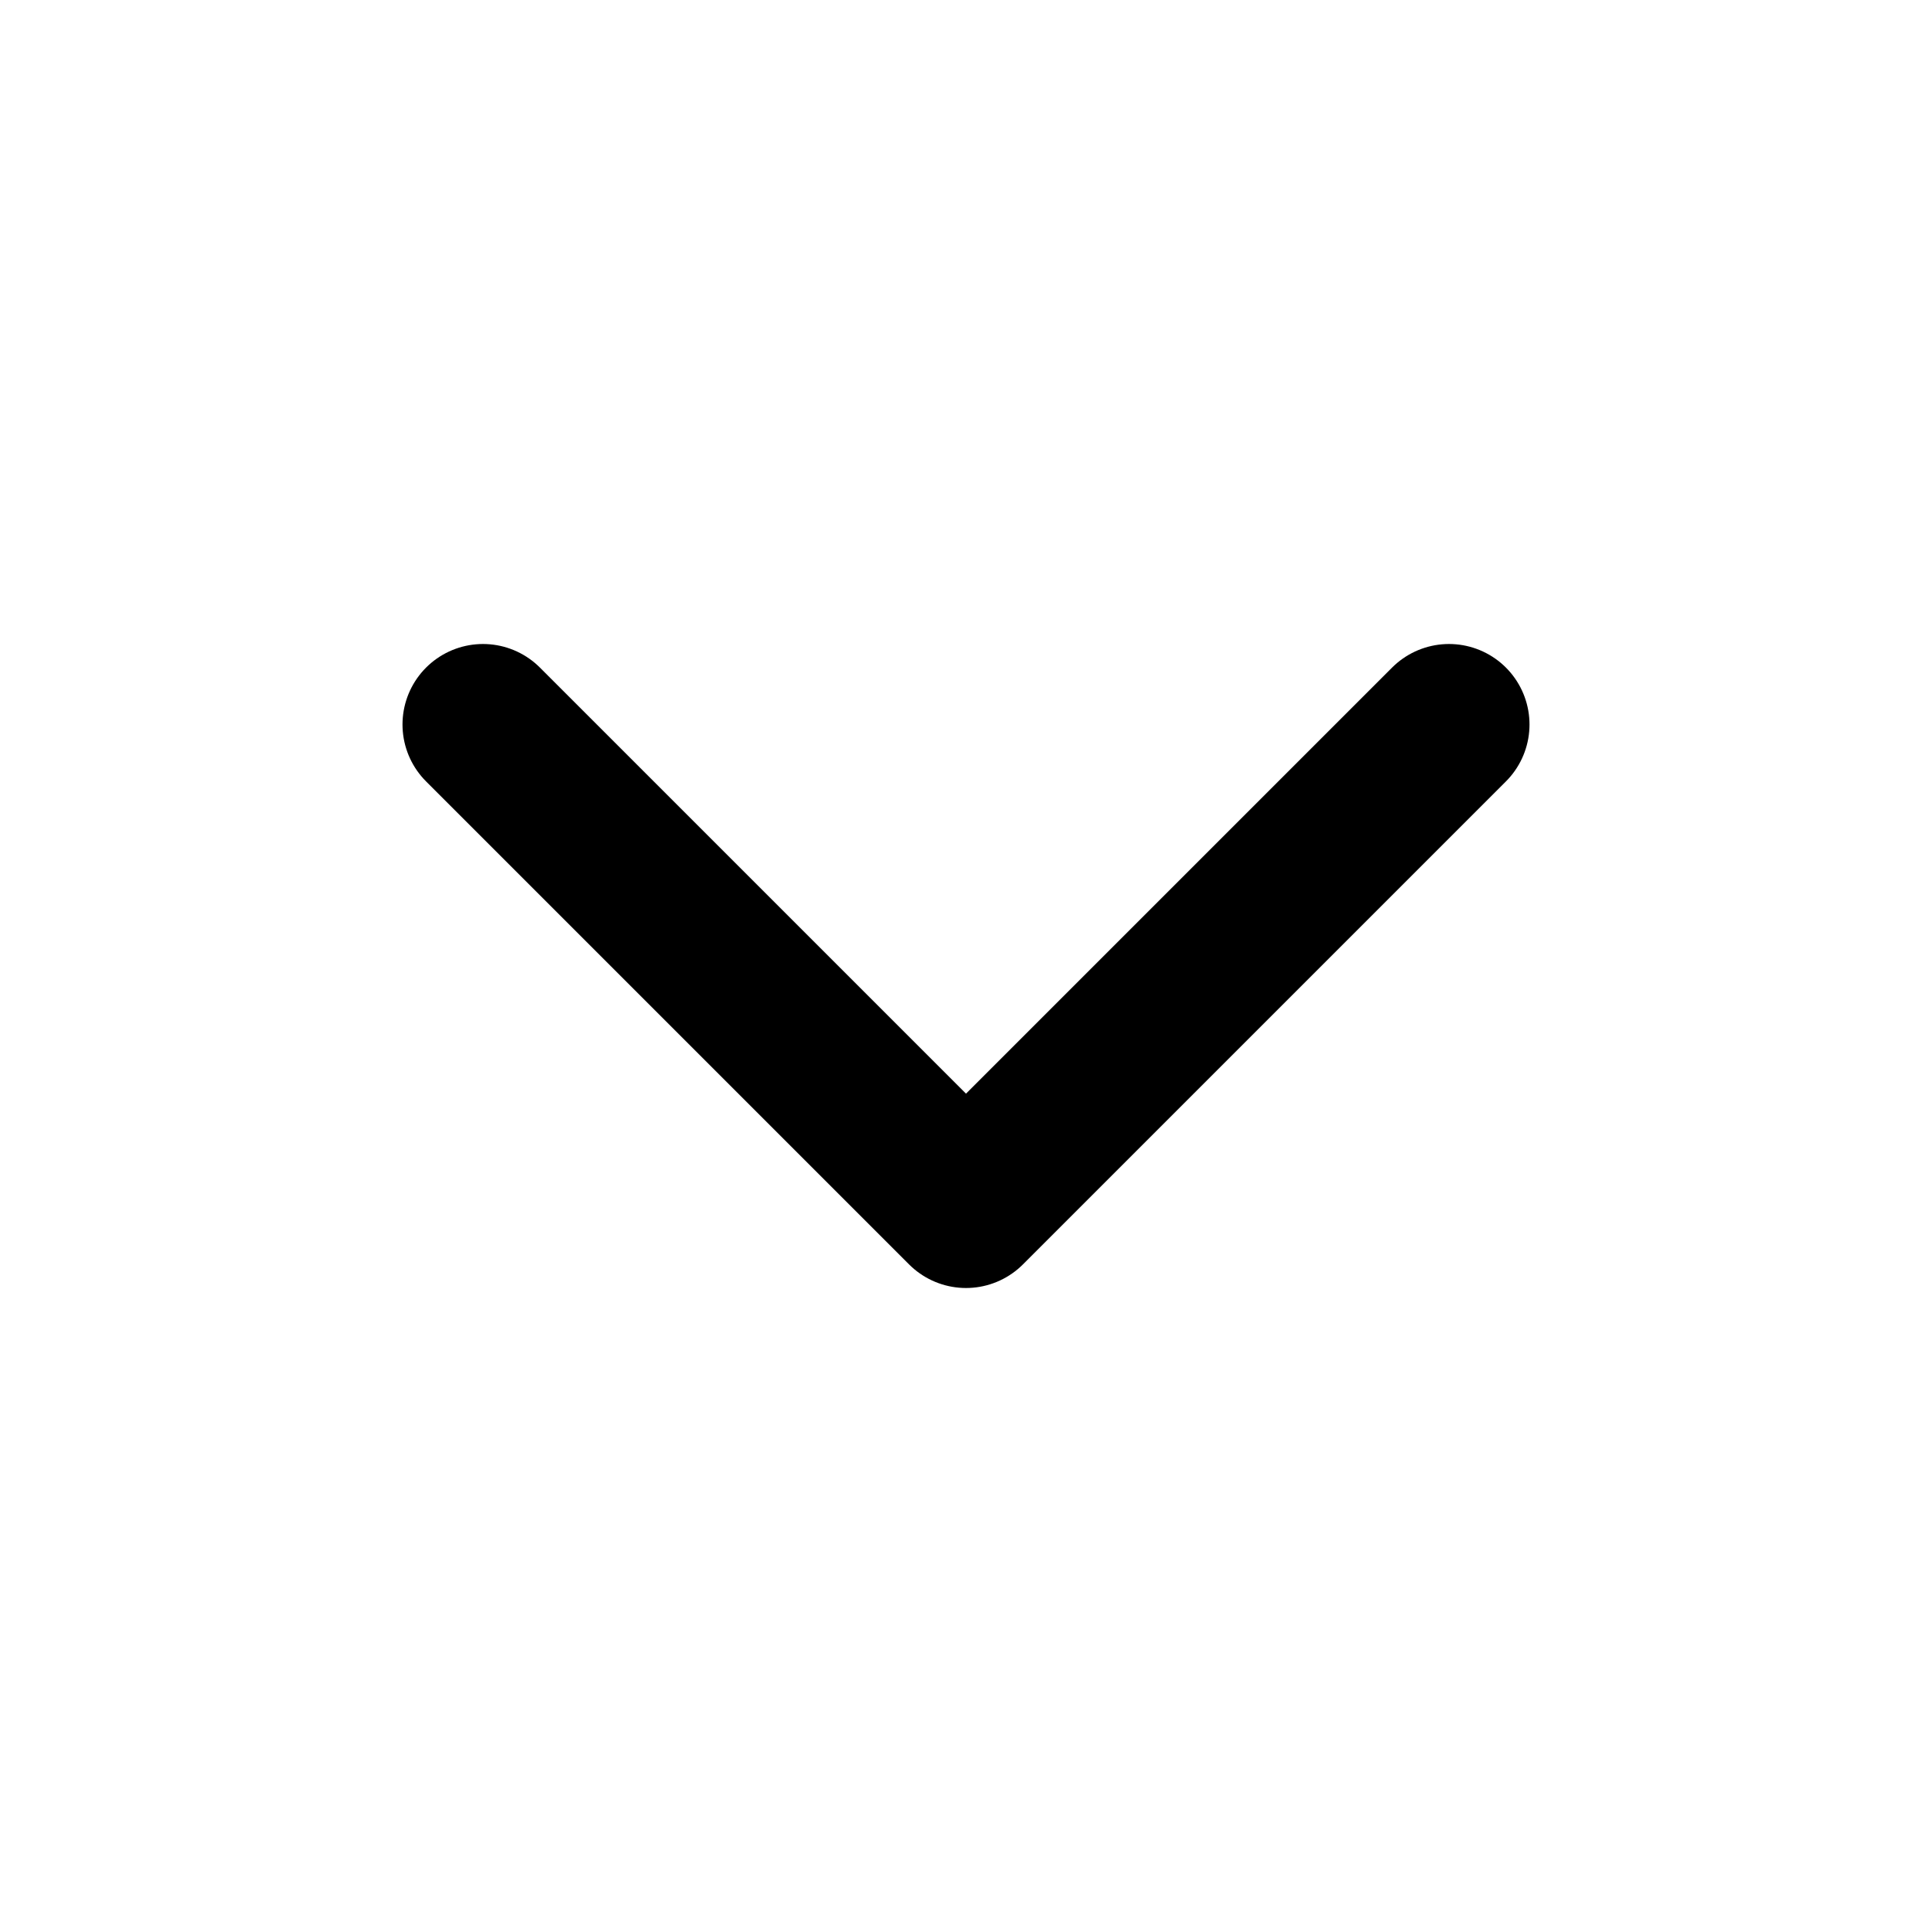
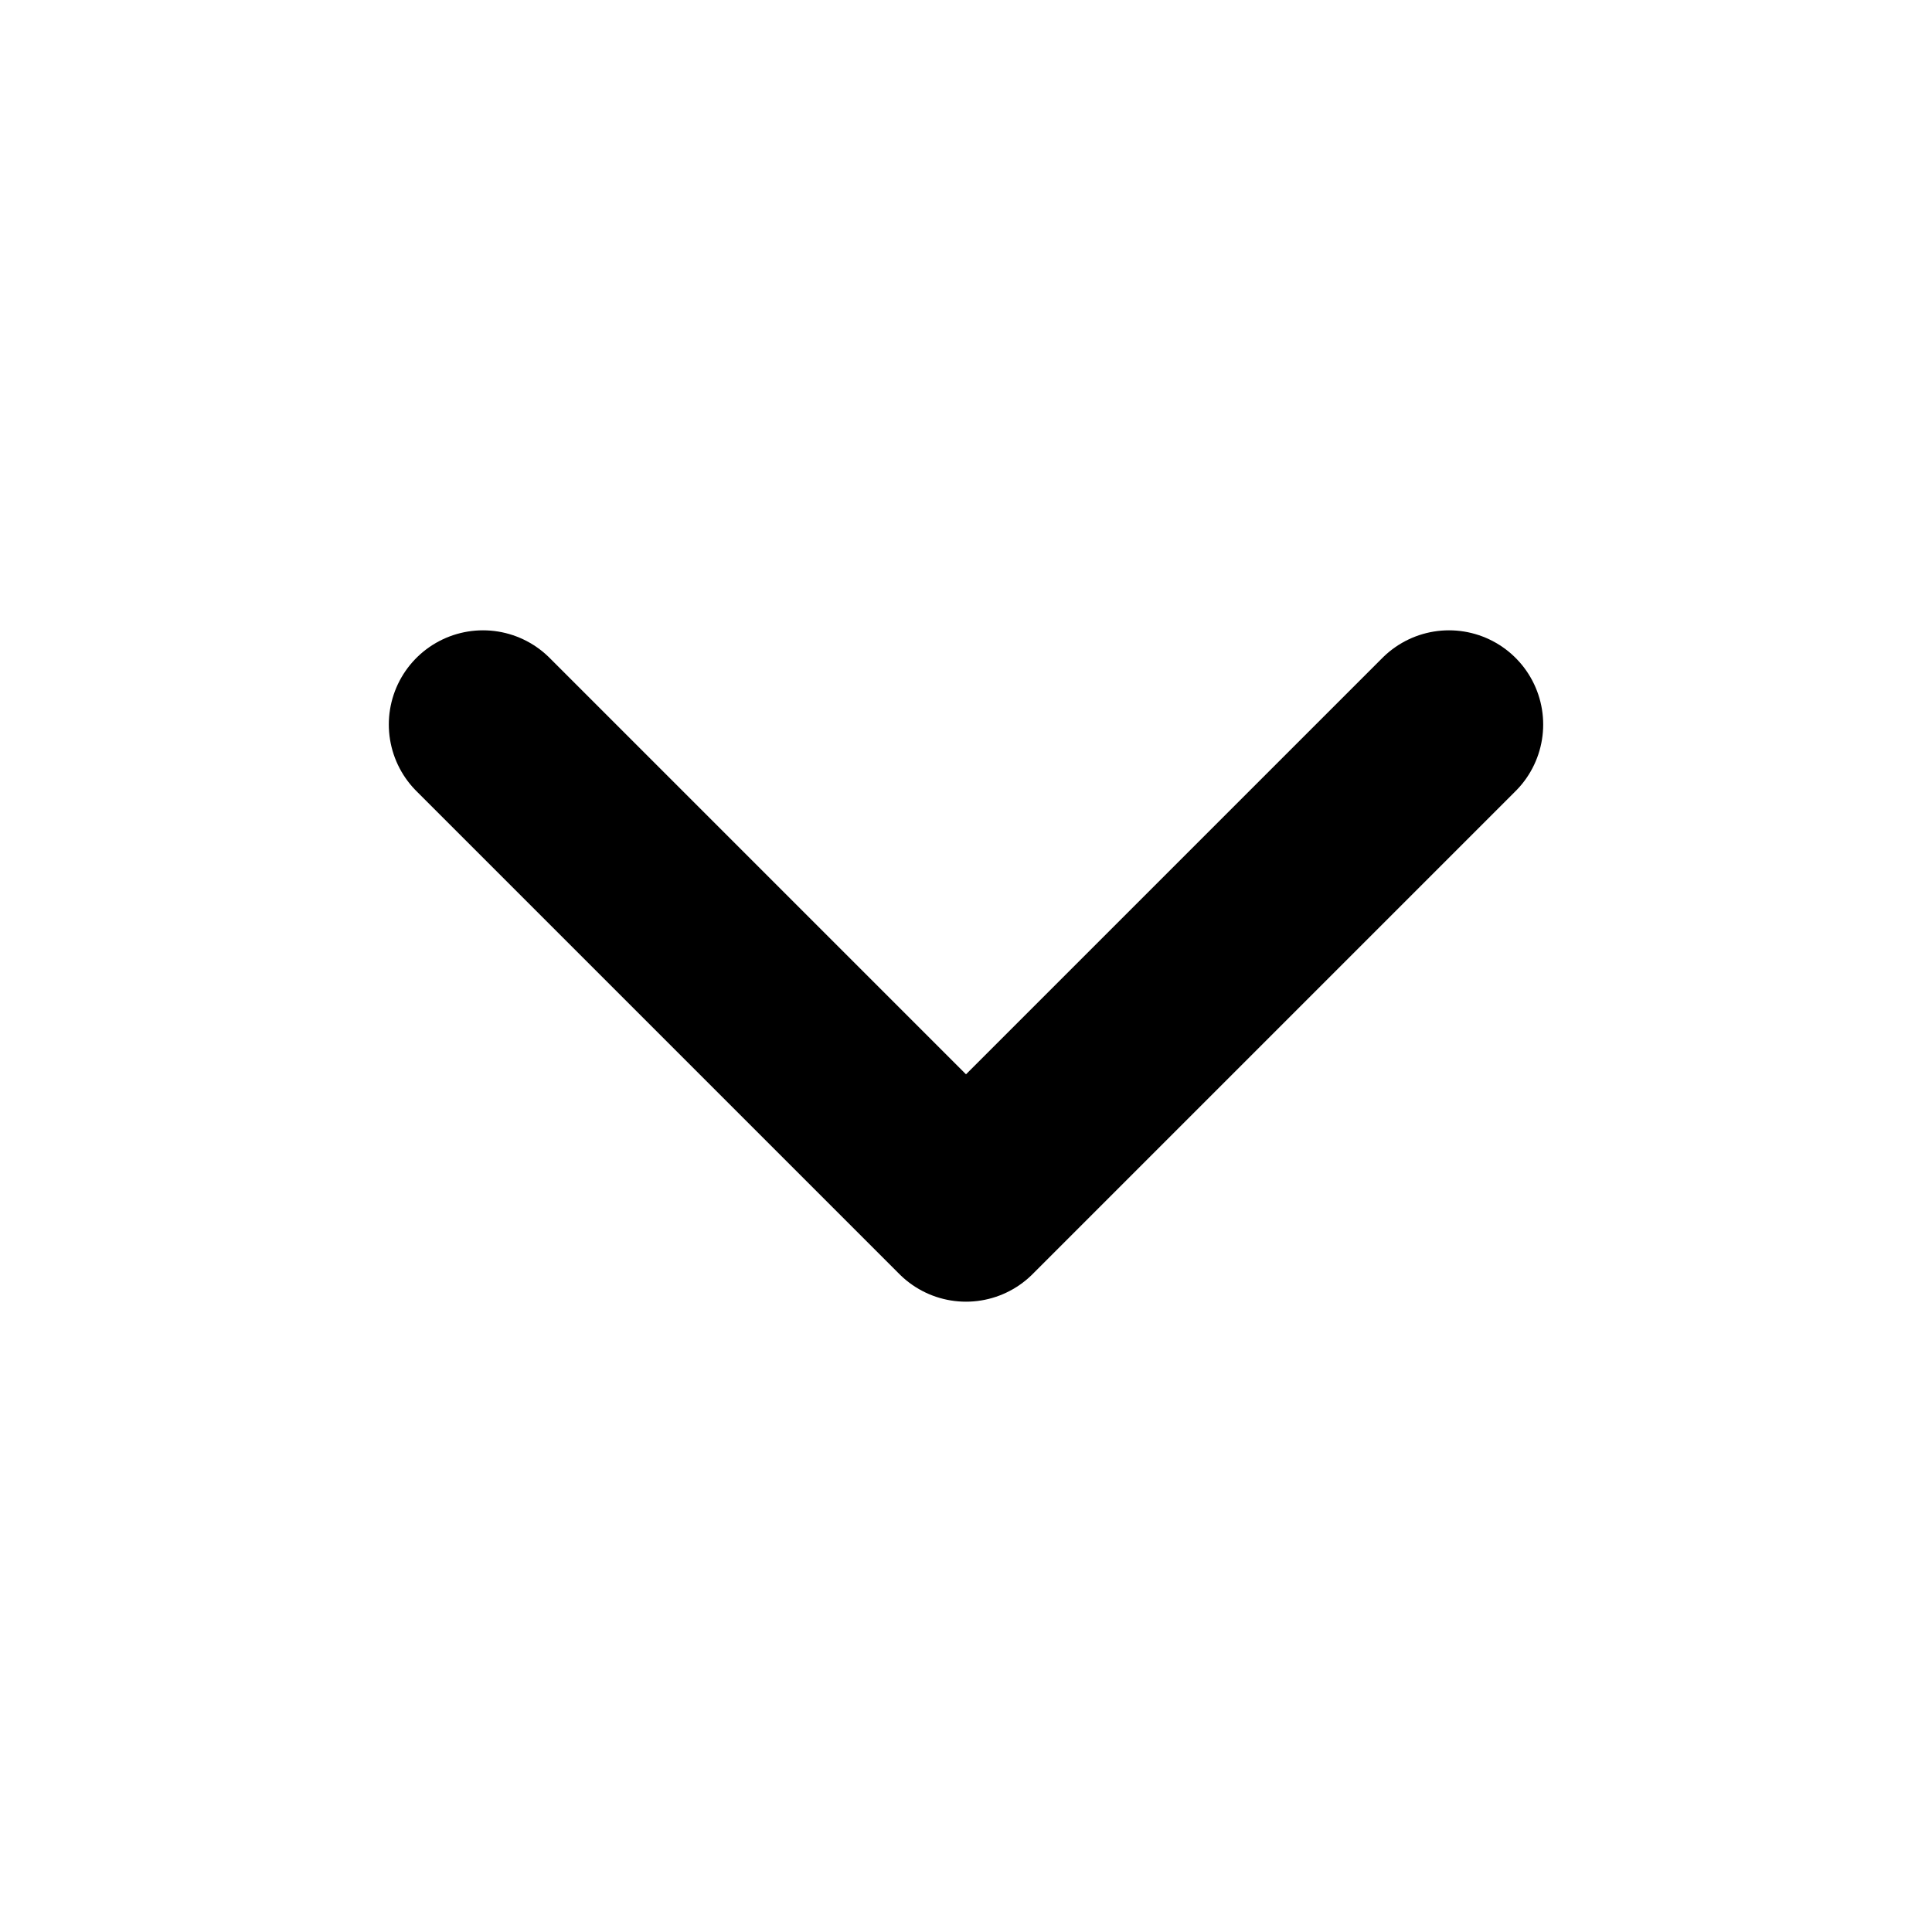
- <svg xmlns="http://www.w3.org/2000/svg" class="lucide lucide-chevron-down" width="24" height="24" viewBox="0 0 24 24" fill="none" stroke="currentColor" stroke-width="2" stroke-linecap="round" stroke-linejoin="round">
+ <svg xmlns="http://www.w3.org/2000/svg" class="lucide lucide-chevron-down" width="24" height="24" viewBox="0 0 24 24" fill="none" stroke="currentColor" stroke-width="2.34" stroke-linecap="round" stroke-linejoin="round">
  <path d="m6 9 6 6 6-6" />
</svg>
